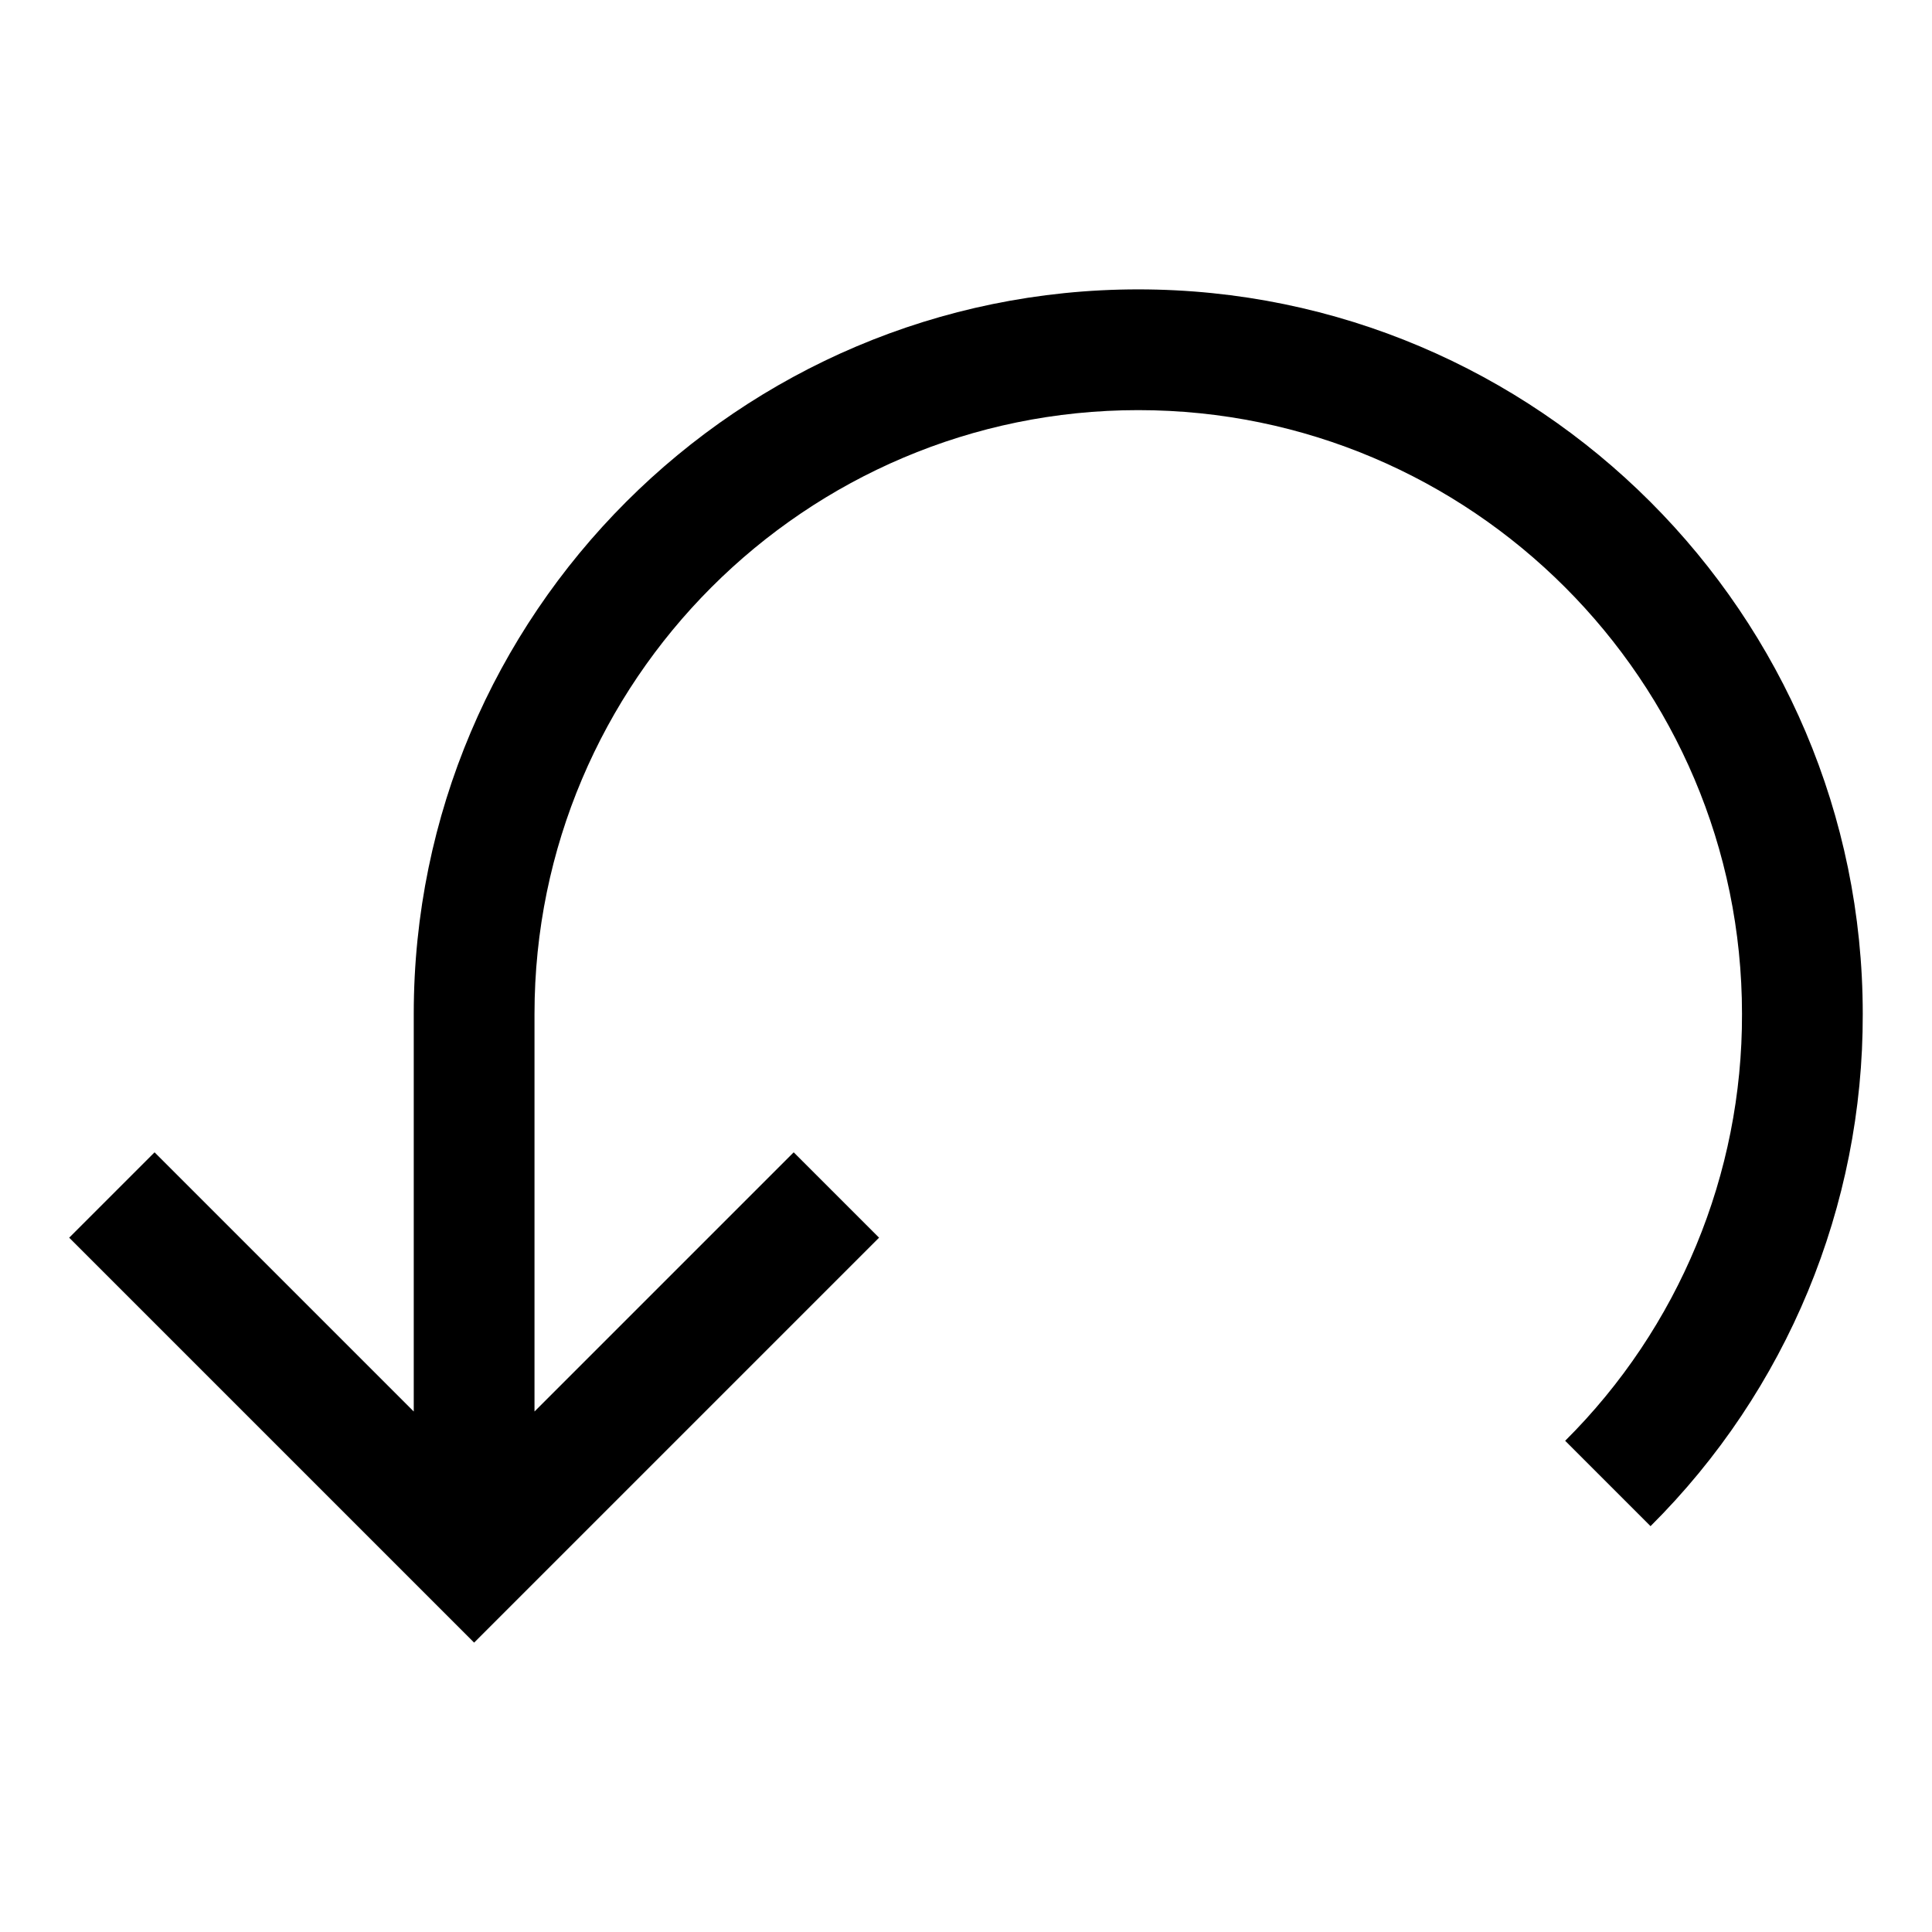
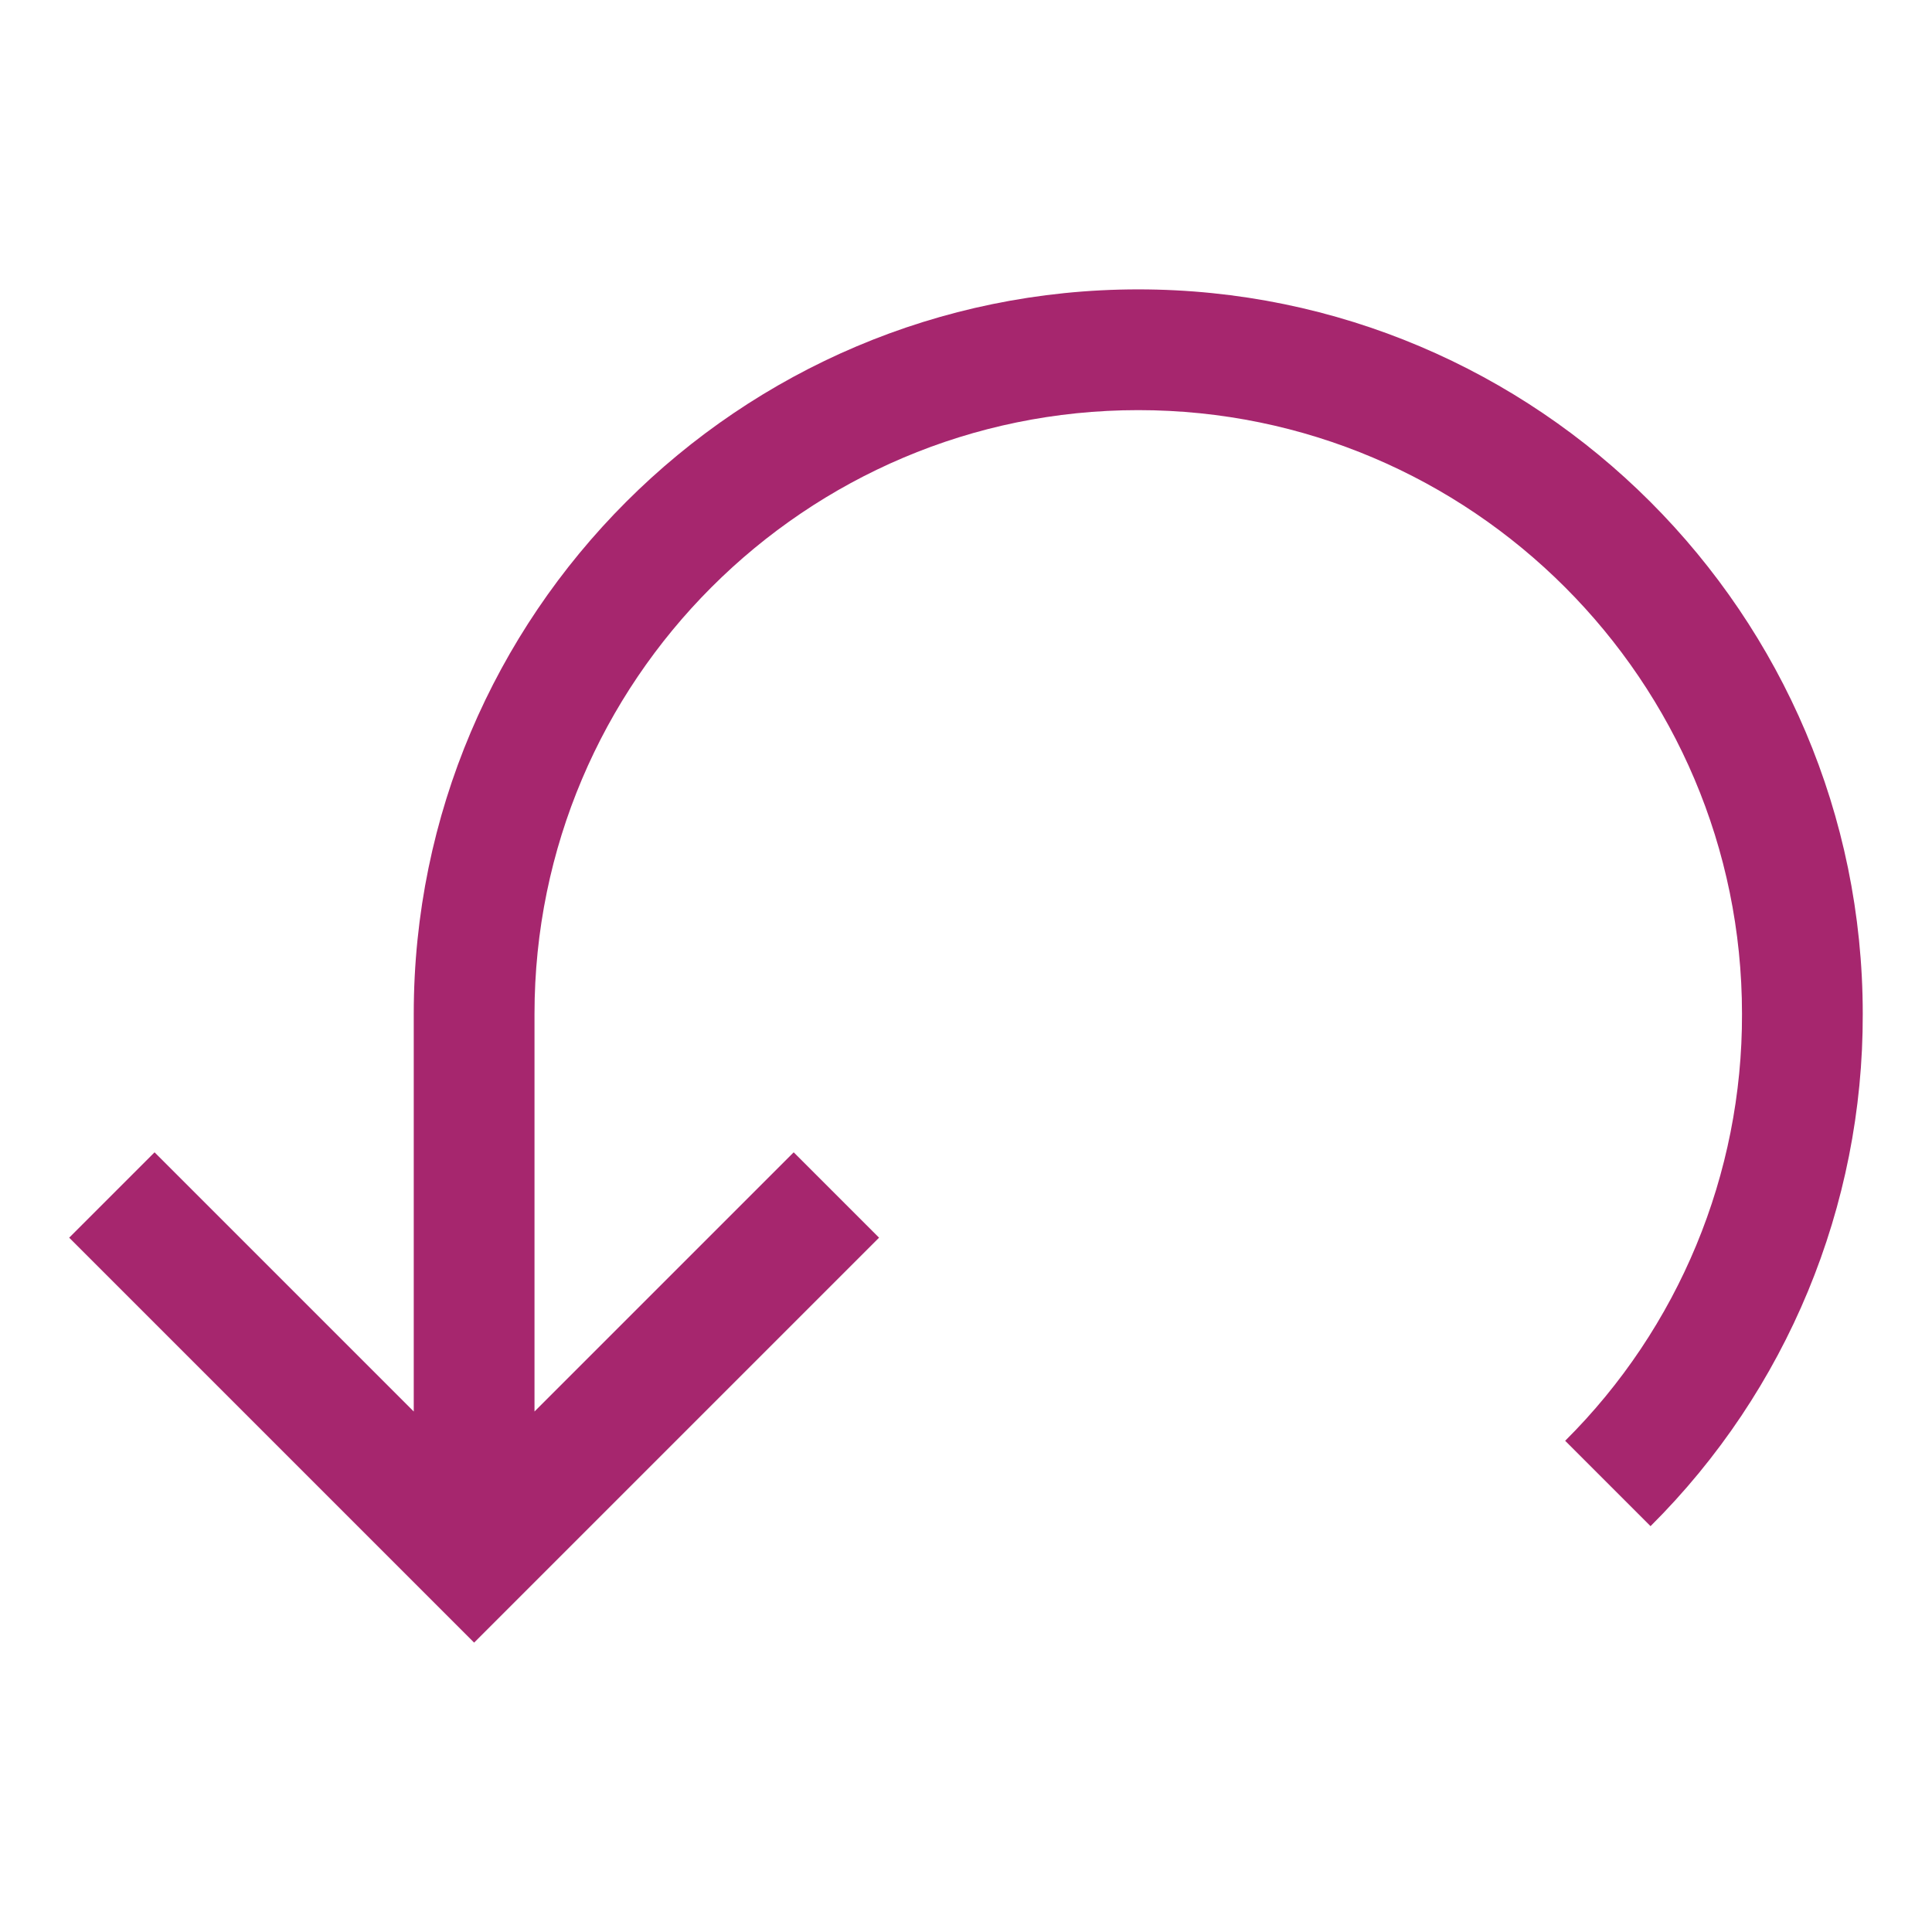
<svg xmlns="http://www.w3.org/2000/svg" viewBox="0 0 32 32">
-   <path d="M18.853 4.793c-6.617 0-12 5.383-12 12v6.586L2.56 19.086 1.146 20.5l6.707 6.707L14.56 20.5l-1.414-1.414-4.293 4.293v-6.586c0-5.514 4.486-10 10-10s10 4.486 10 10a9.934 9.934 0 0 1-2.929 7.071l1.414 1.414a11.92 11.92 0 0 0 3.515-8.485c0-6.617-5.383-12-12-12z" />
+   <path style="fill:#A6266E" d="M18.853 4.793c-6.617 0-12 5.383-12 12v6.586L2.56 19.086 1.146 20.5l6.707 6.707L14.56 20.5l-1.414-1.414-4.293 4.293v-6.586c0-5.514 4.486-10 10-10s10 4.486 10 10a9.934 9.934 0 0 1-2.929 7.071l1.414 1.414a11.92 11.92 0 0 0 3.515-8.485c0-6.617-5.383-12-12-12z" />
</svg>
